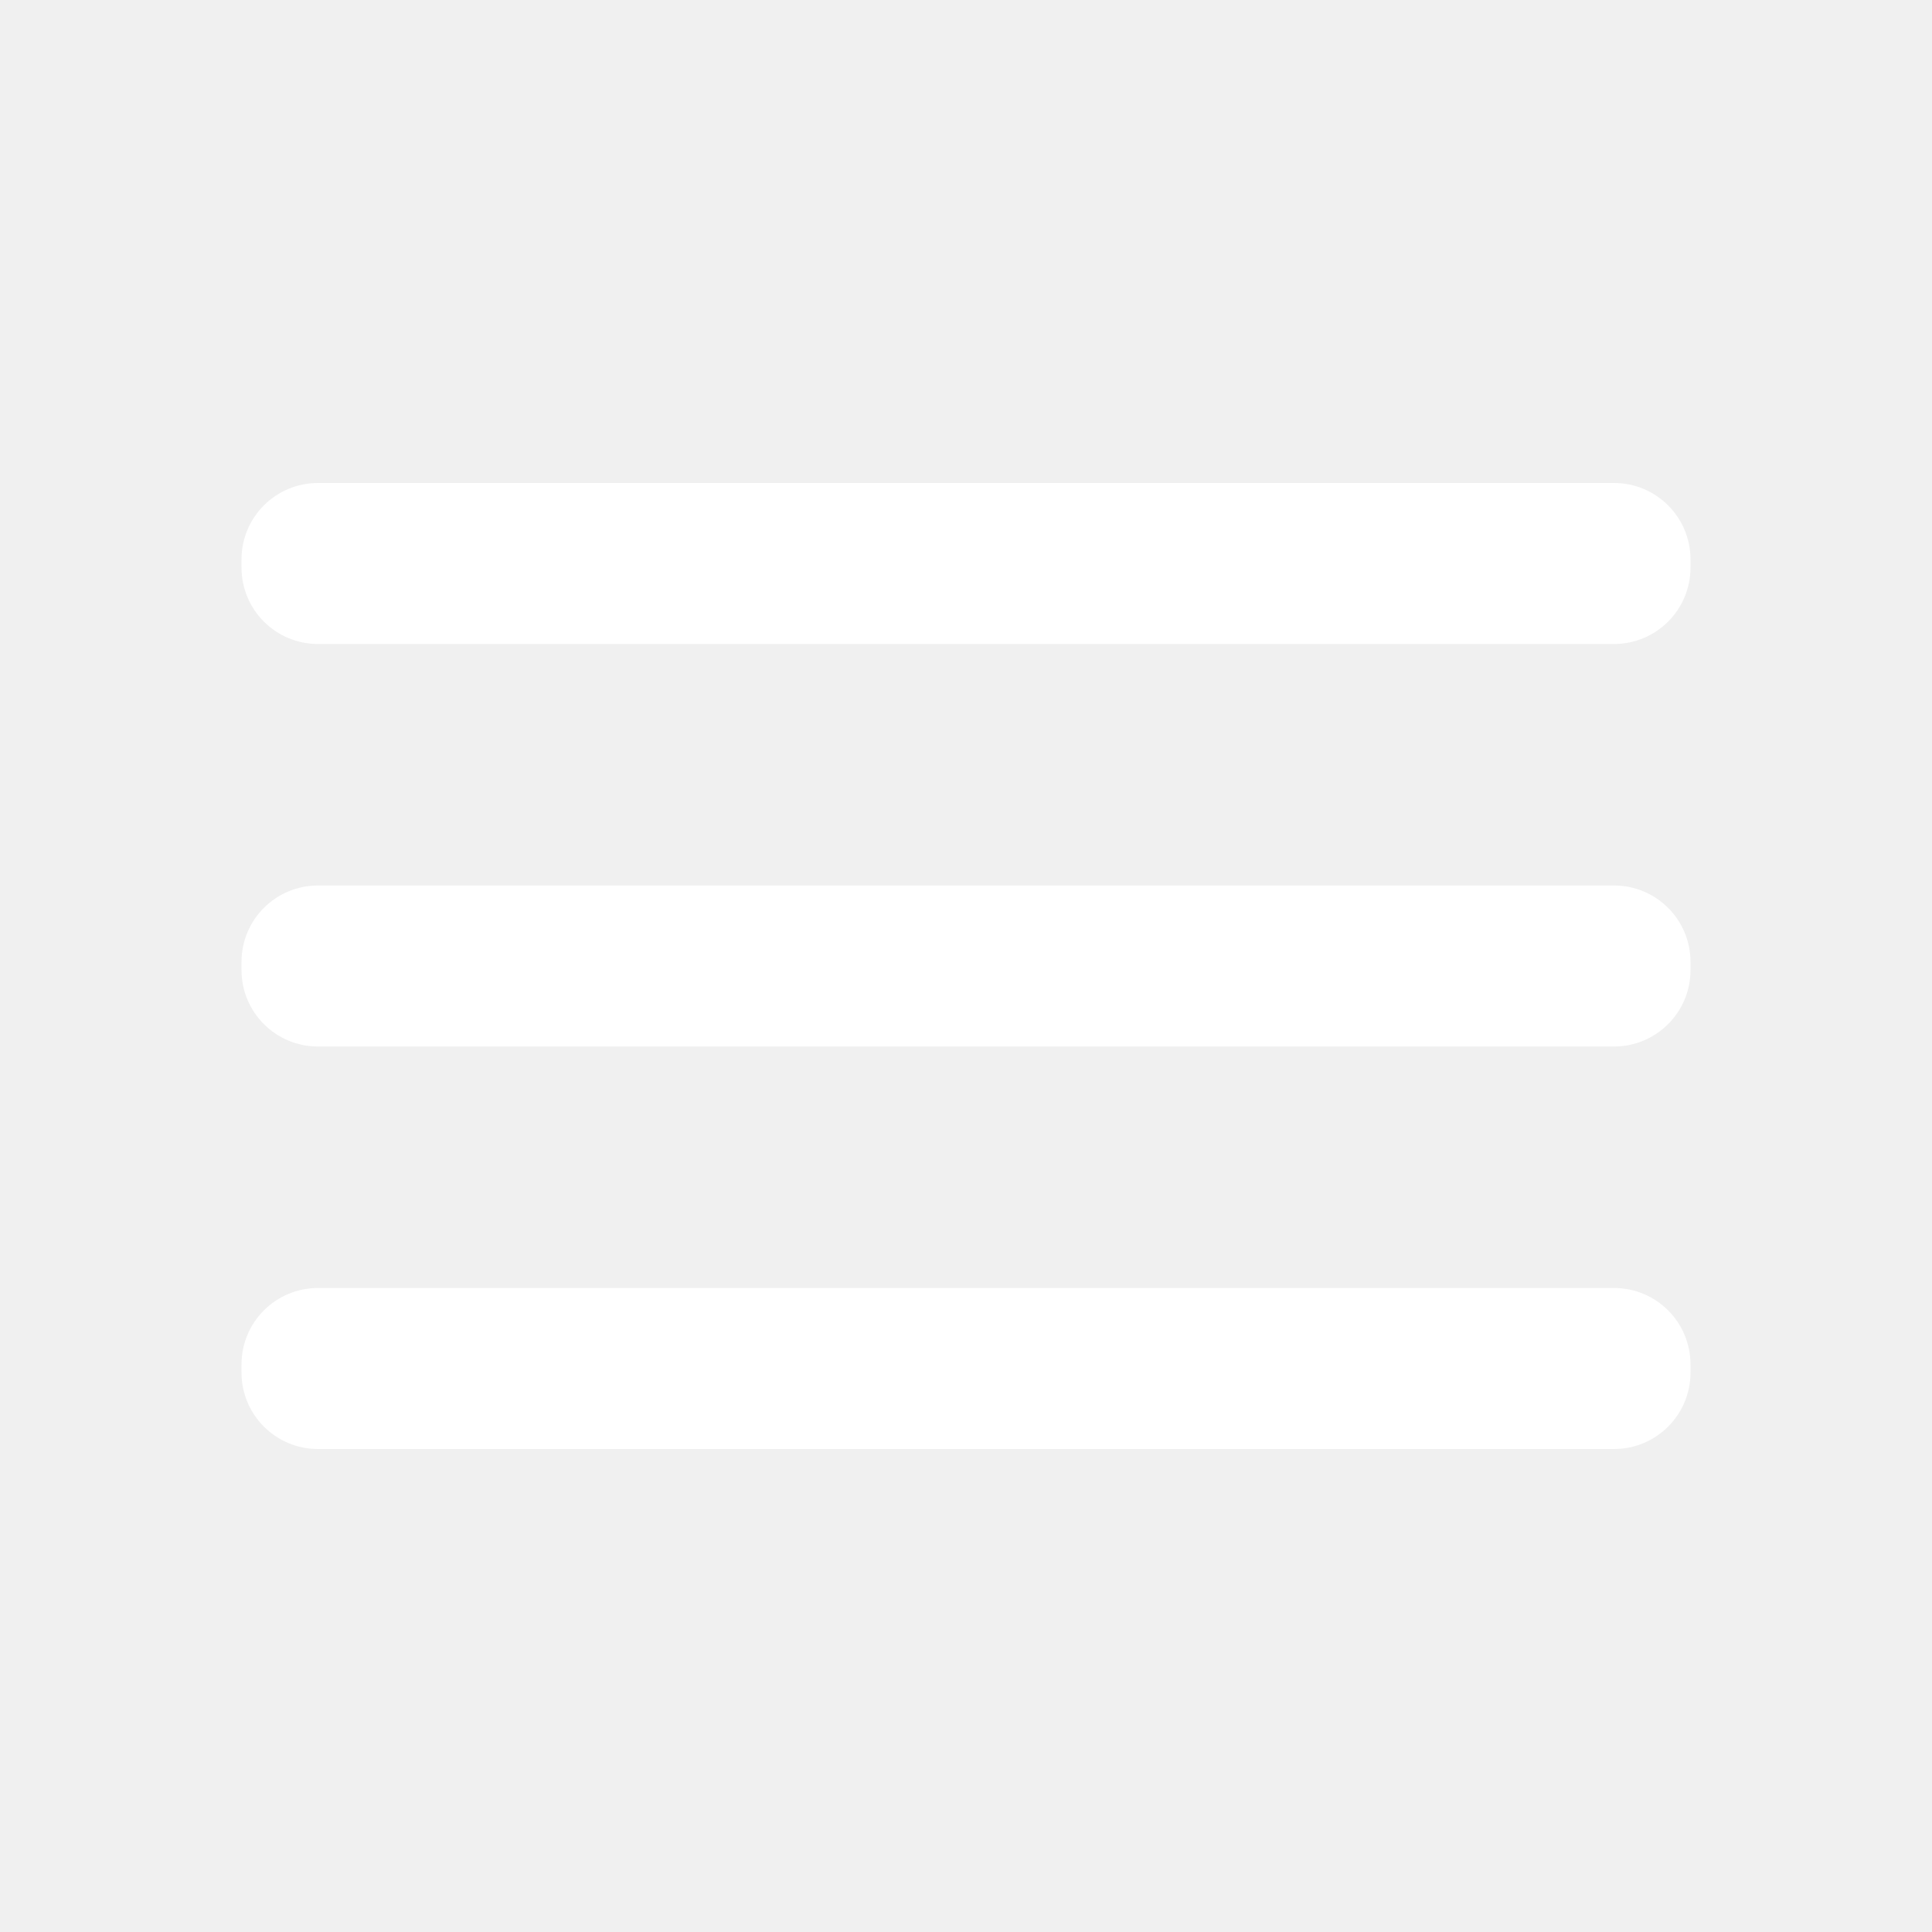
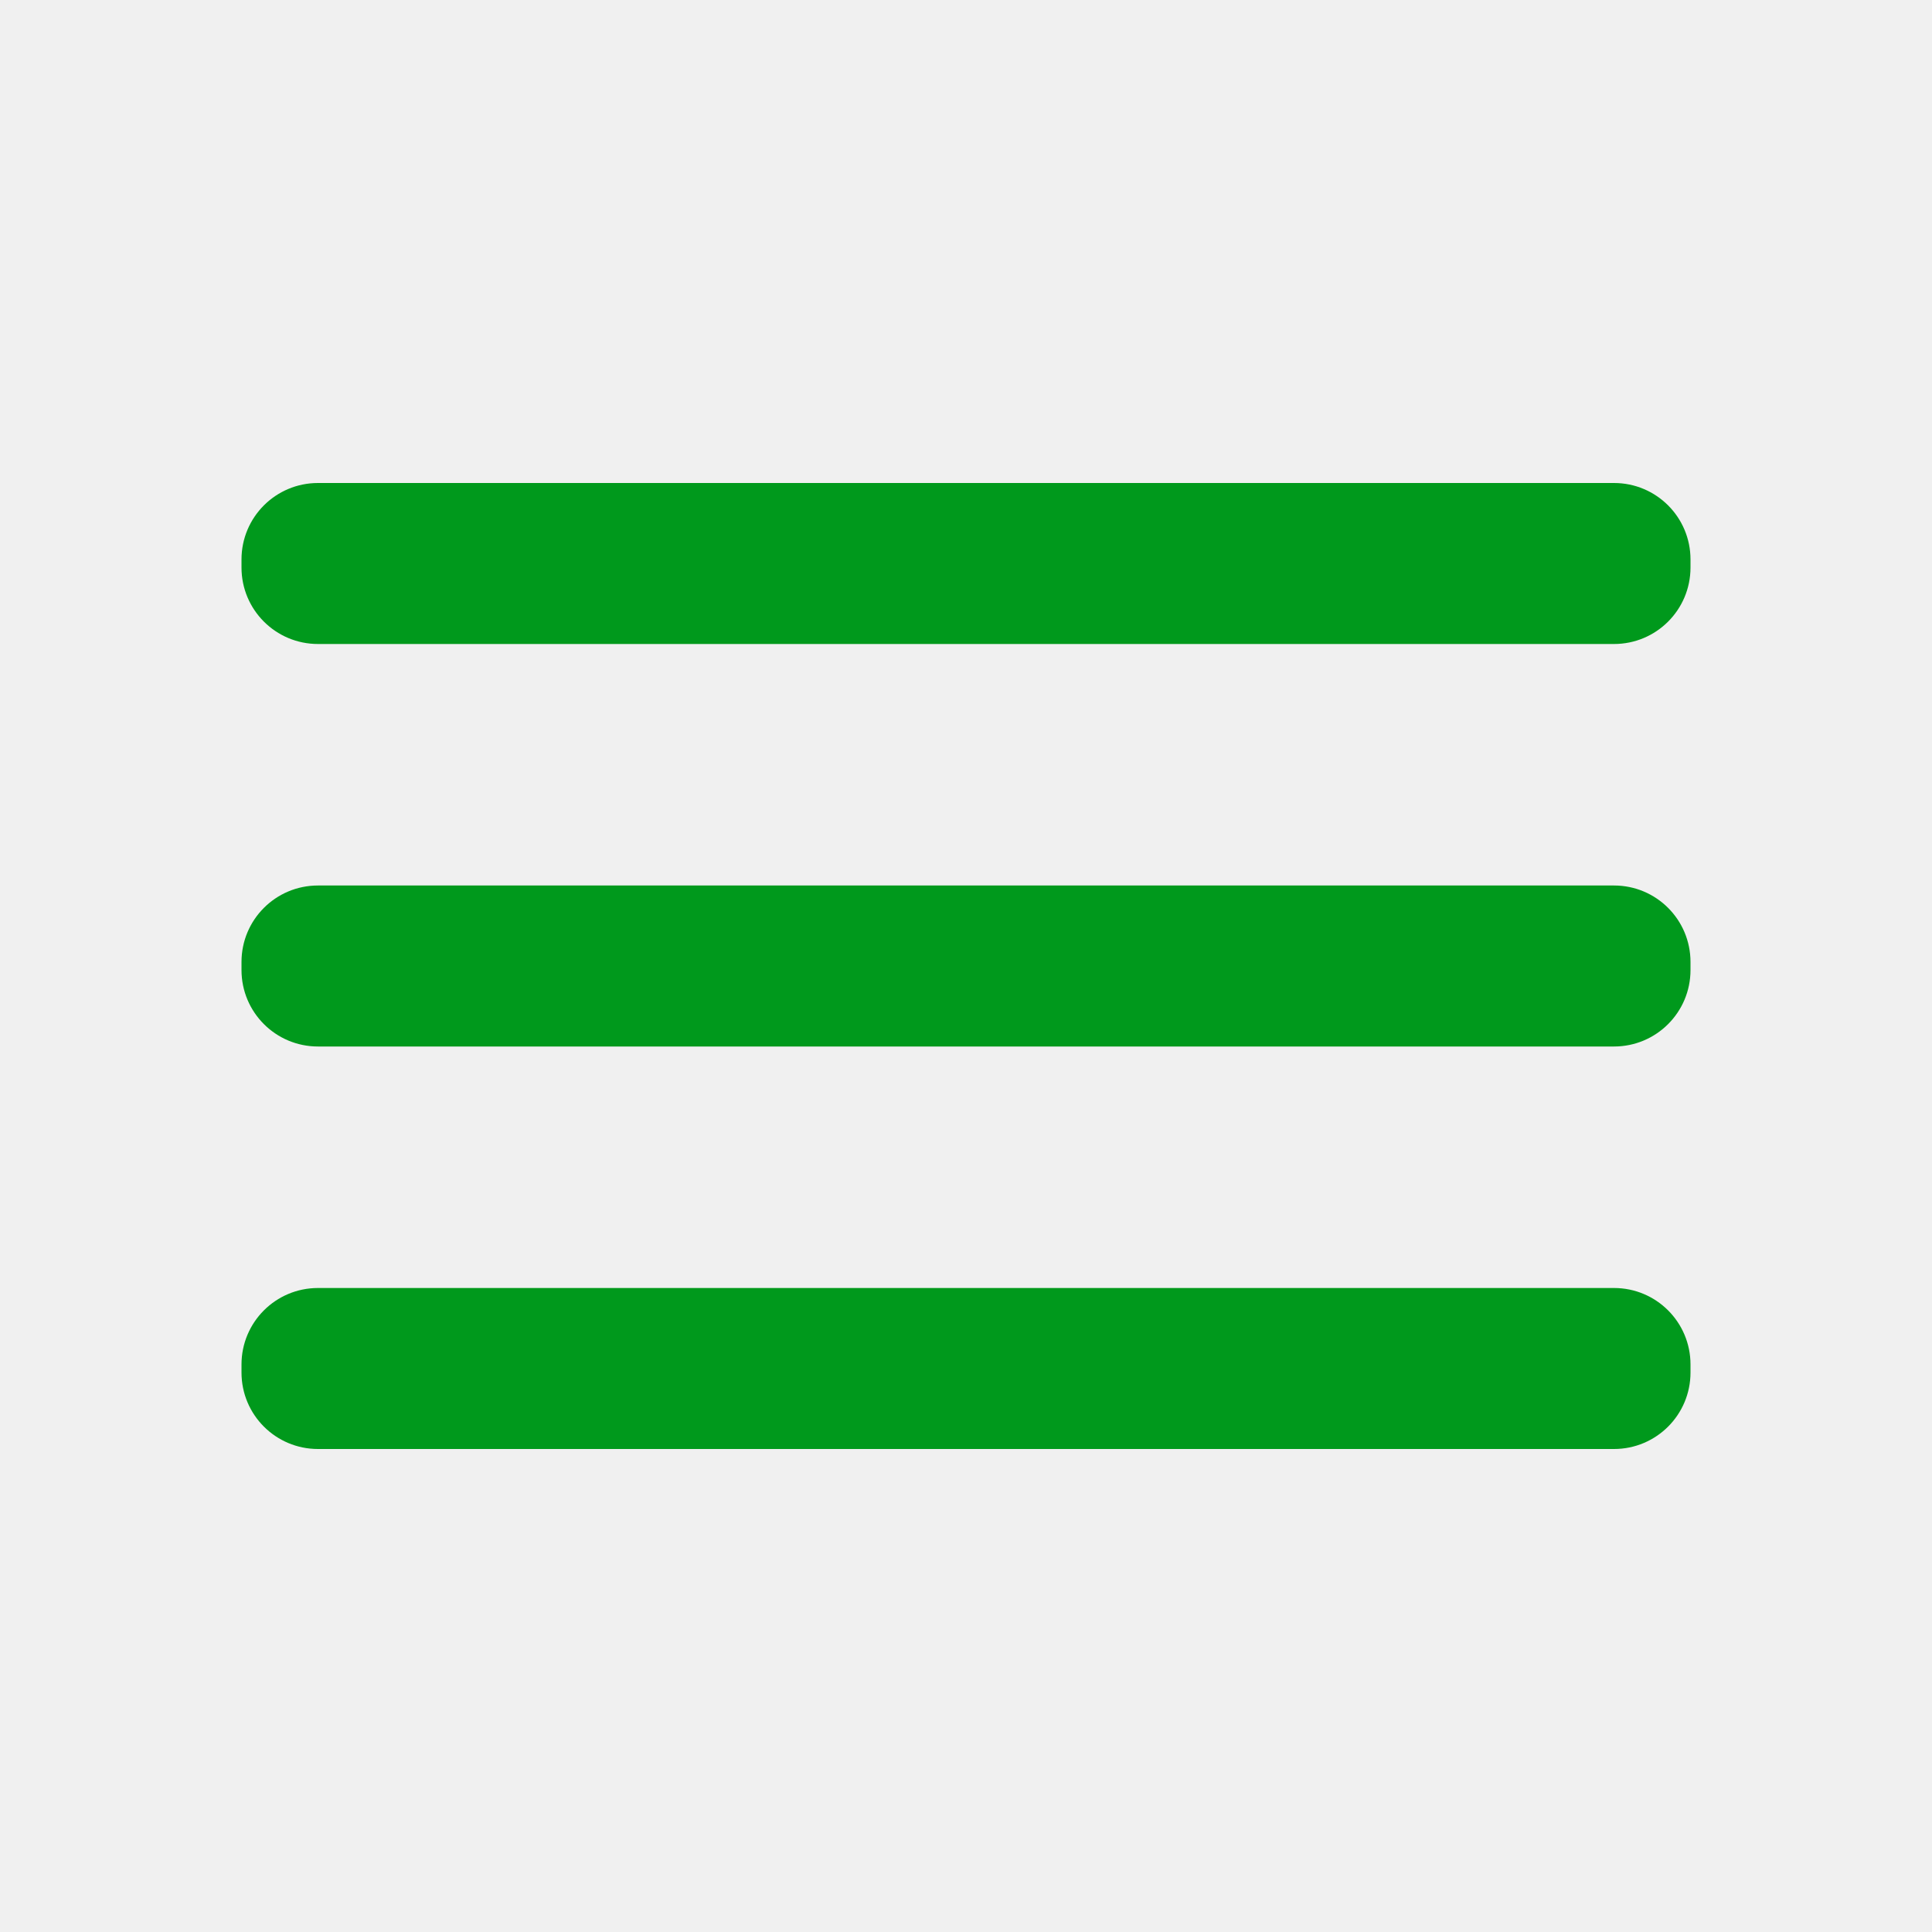
- <svg xmlns="http://www.w3.org/2000/svg" width="24" height="24" viewBox="0 0 24 24" fill="none">
-   <path d="M20.05 11H3.95C3.425 11 3 11.425 3 11.95V12.05C3 12.575 3.425 13 3.95 13H20.05C20.575 13 21 12.575 21 12.05V11.95C21 11.425 20.575 11 20.05 11Z" fill="#FFF" />
-   <path d="M20.05 16H3.95C3.425 16 3 16.425 3 16.95V17.05C3 17.575 3.425 18 3.95 18H20.05C20.575 18 21 17.575 21 17.05V16.95C21 16.425 20.575 16 20.05 16Z" fill="#FFF" />
-   <path d="M20.05 6H3.95C3.425 6 3 6.425 3 6.95V7.05C3 7.575 3.425 8 3.95 8H20.05C20.575 8 21 7.575 21 7.05V6.95C21 6.425 20.575 6 20.05 6Z" fill="#FFF" />
+ <svg xmlns="http://www.w3.org/2000/svg" width="24" height="24" viewBox="0 0 24 24" fill="none" version="1.1" id="svg3">
+   <defs id="defs3" />
+   <path d="M20.05 11H3.95C3.425 11 3 11.425 3 11.95V12.05C3 12.575 3.425 13 3.95 13H20.05C20.575 13 21 12.575 21 12.05V11.95C21 11.425 20.575 11 20.05 11Z" fill="#FFF" id="path1" style="fill:#00991c;fill-opacity:1" />
+   <path d="M20.05 16H3.95C3.425 16 3 16.425 3 16.95V17.05C3 17.575 3.425 18 3.95 18H20.05C20.575 18 21 17.575 21 17.05V16.95C21 16.425 20.575 16 20.05 16Z" fill="#FFF" id="path2" style="fill:#00991c;fill-opacity:1" />
+   <path d="M20.05 6H3.95C3.425 6 3 6.425 3 6.95V7.05C3 7.575 3.425 8 3.95 8H20.05C20.575 8 21 7.575 21 7.05V6.95C21 6.425 20.575 6 20.05 6Z" fill="#FFF" id="path3" style="fill:#00991c;fill-opacity:1" />
</svg>
